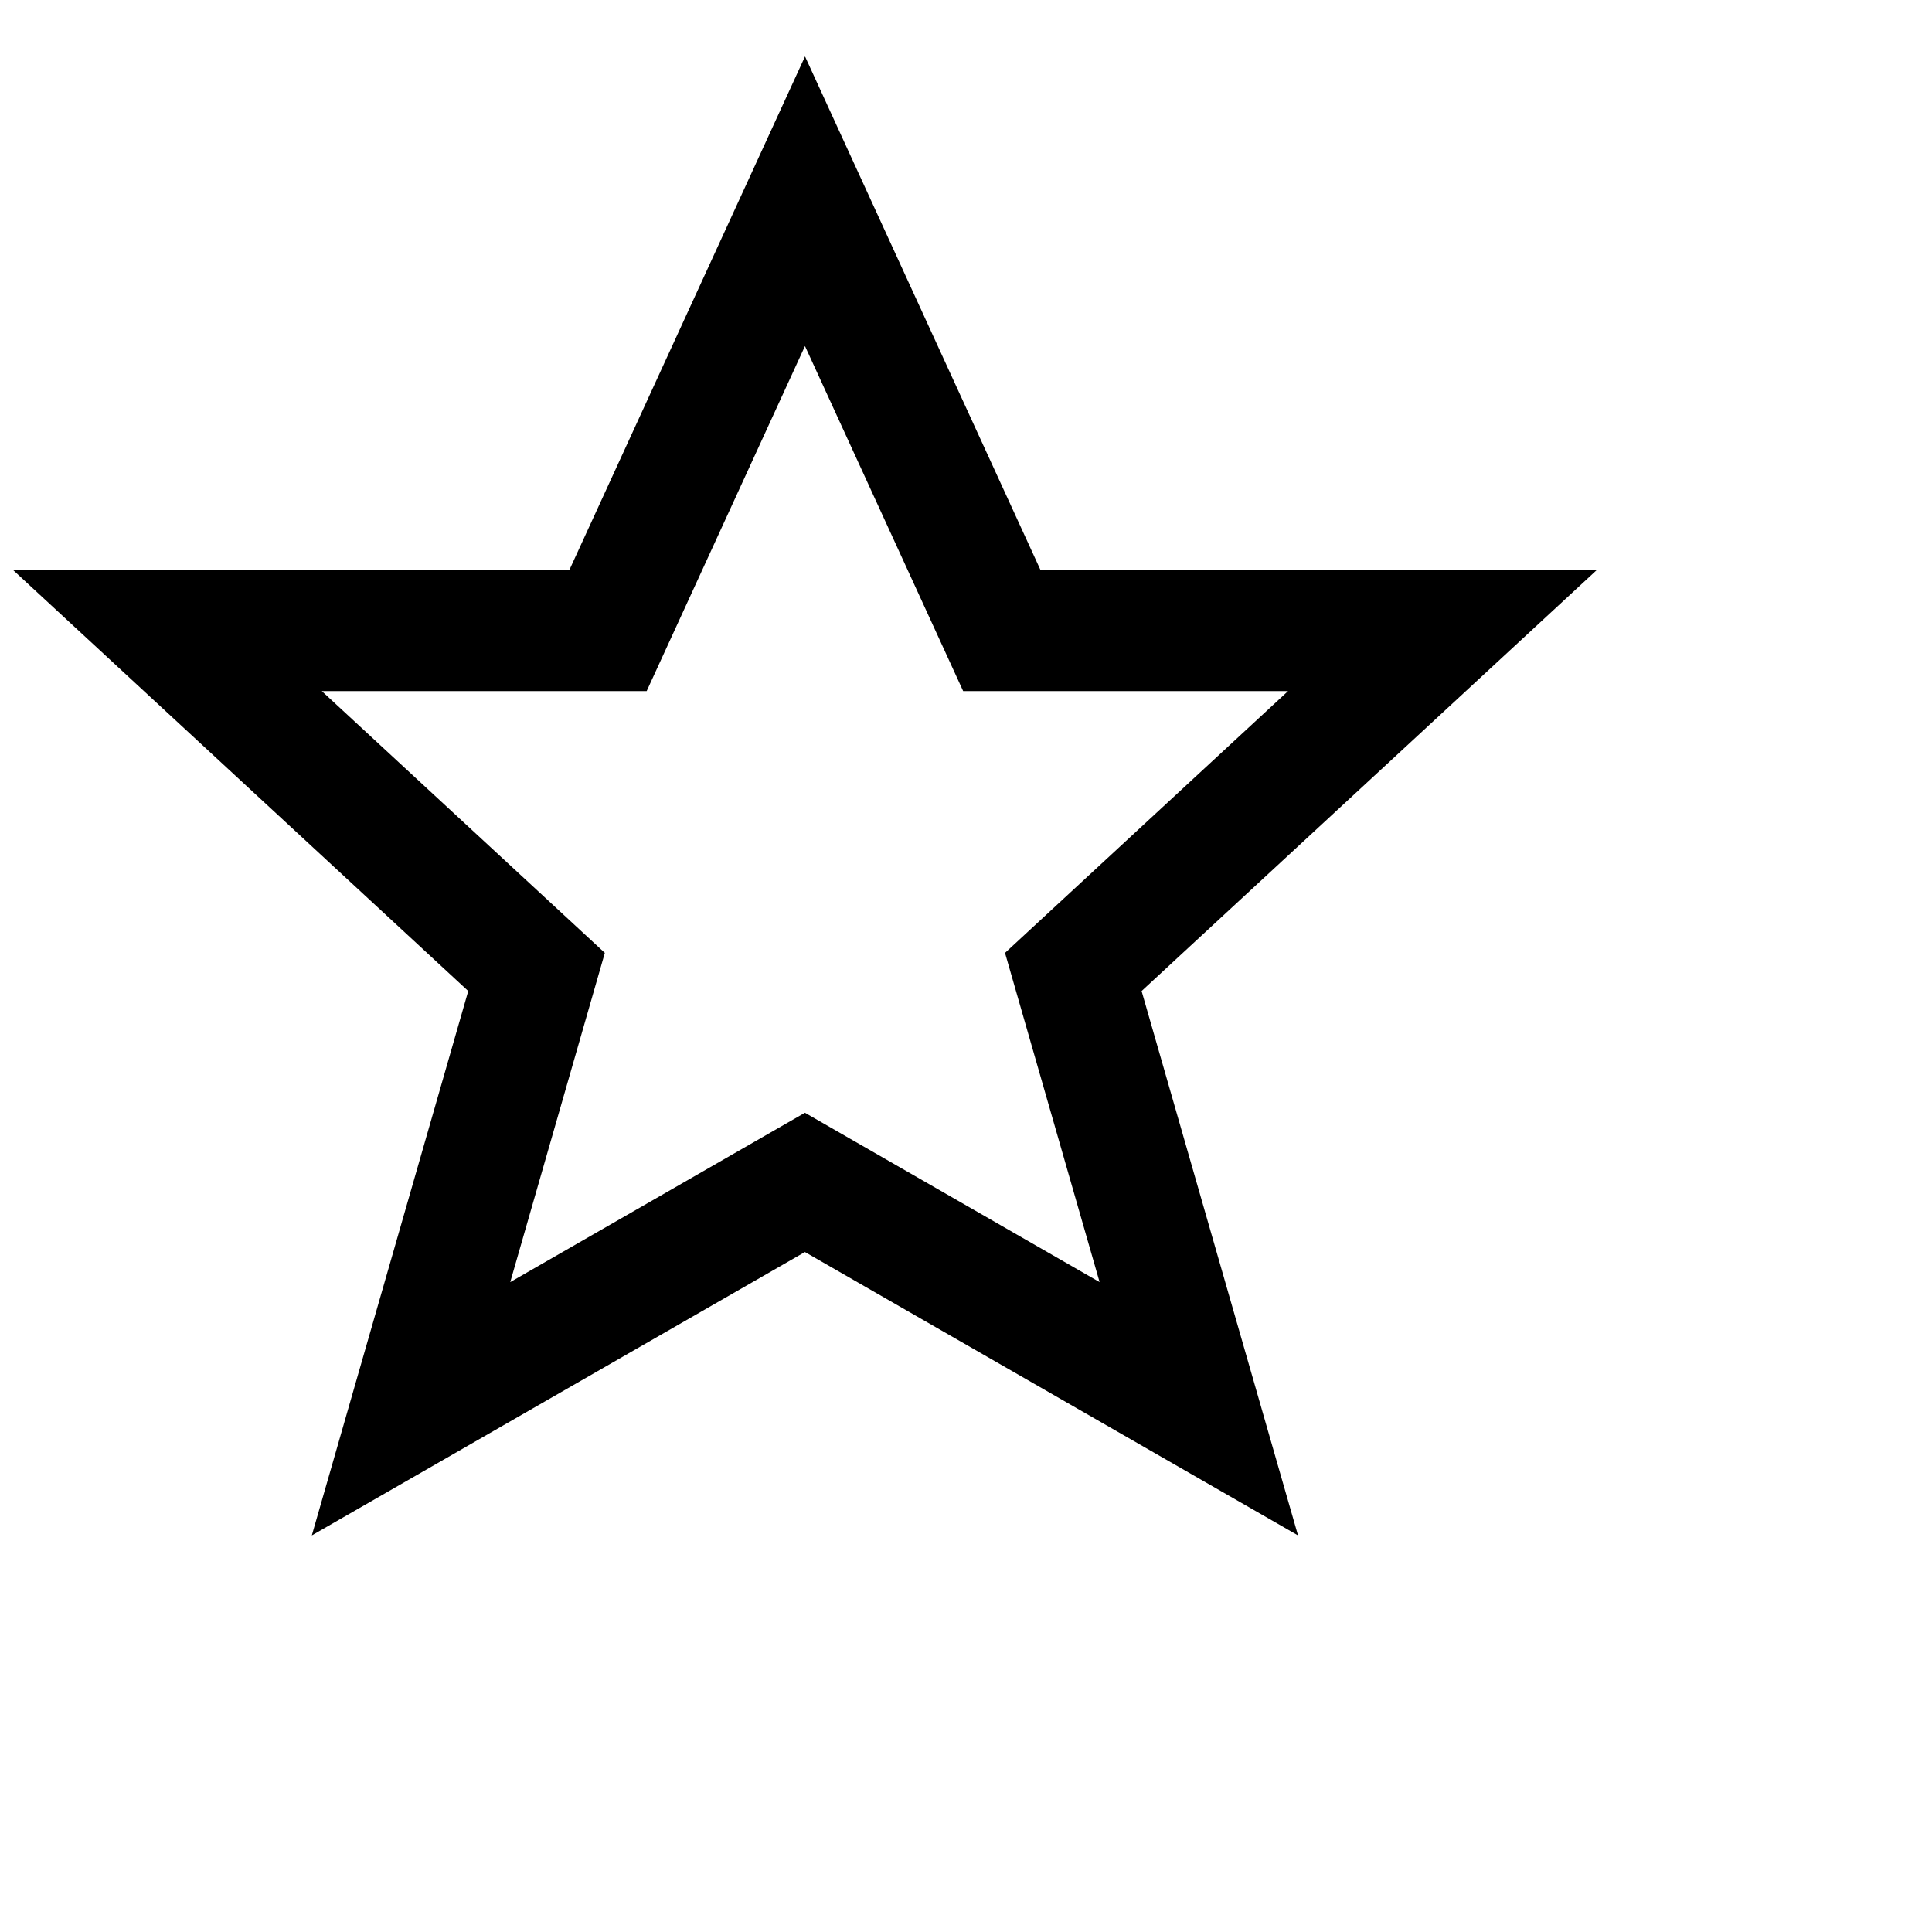
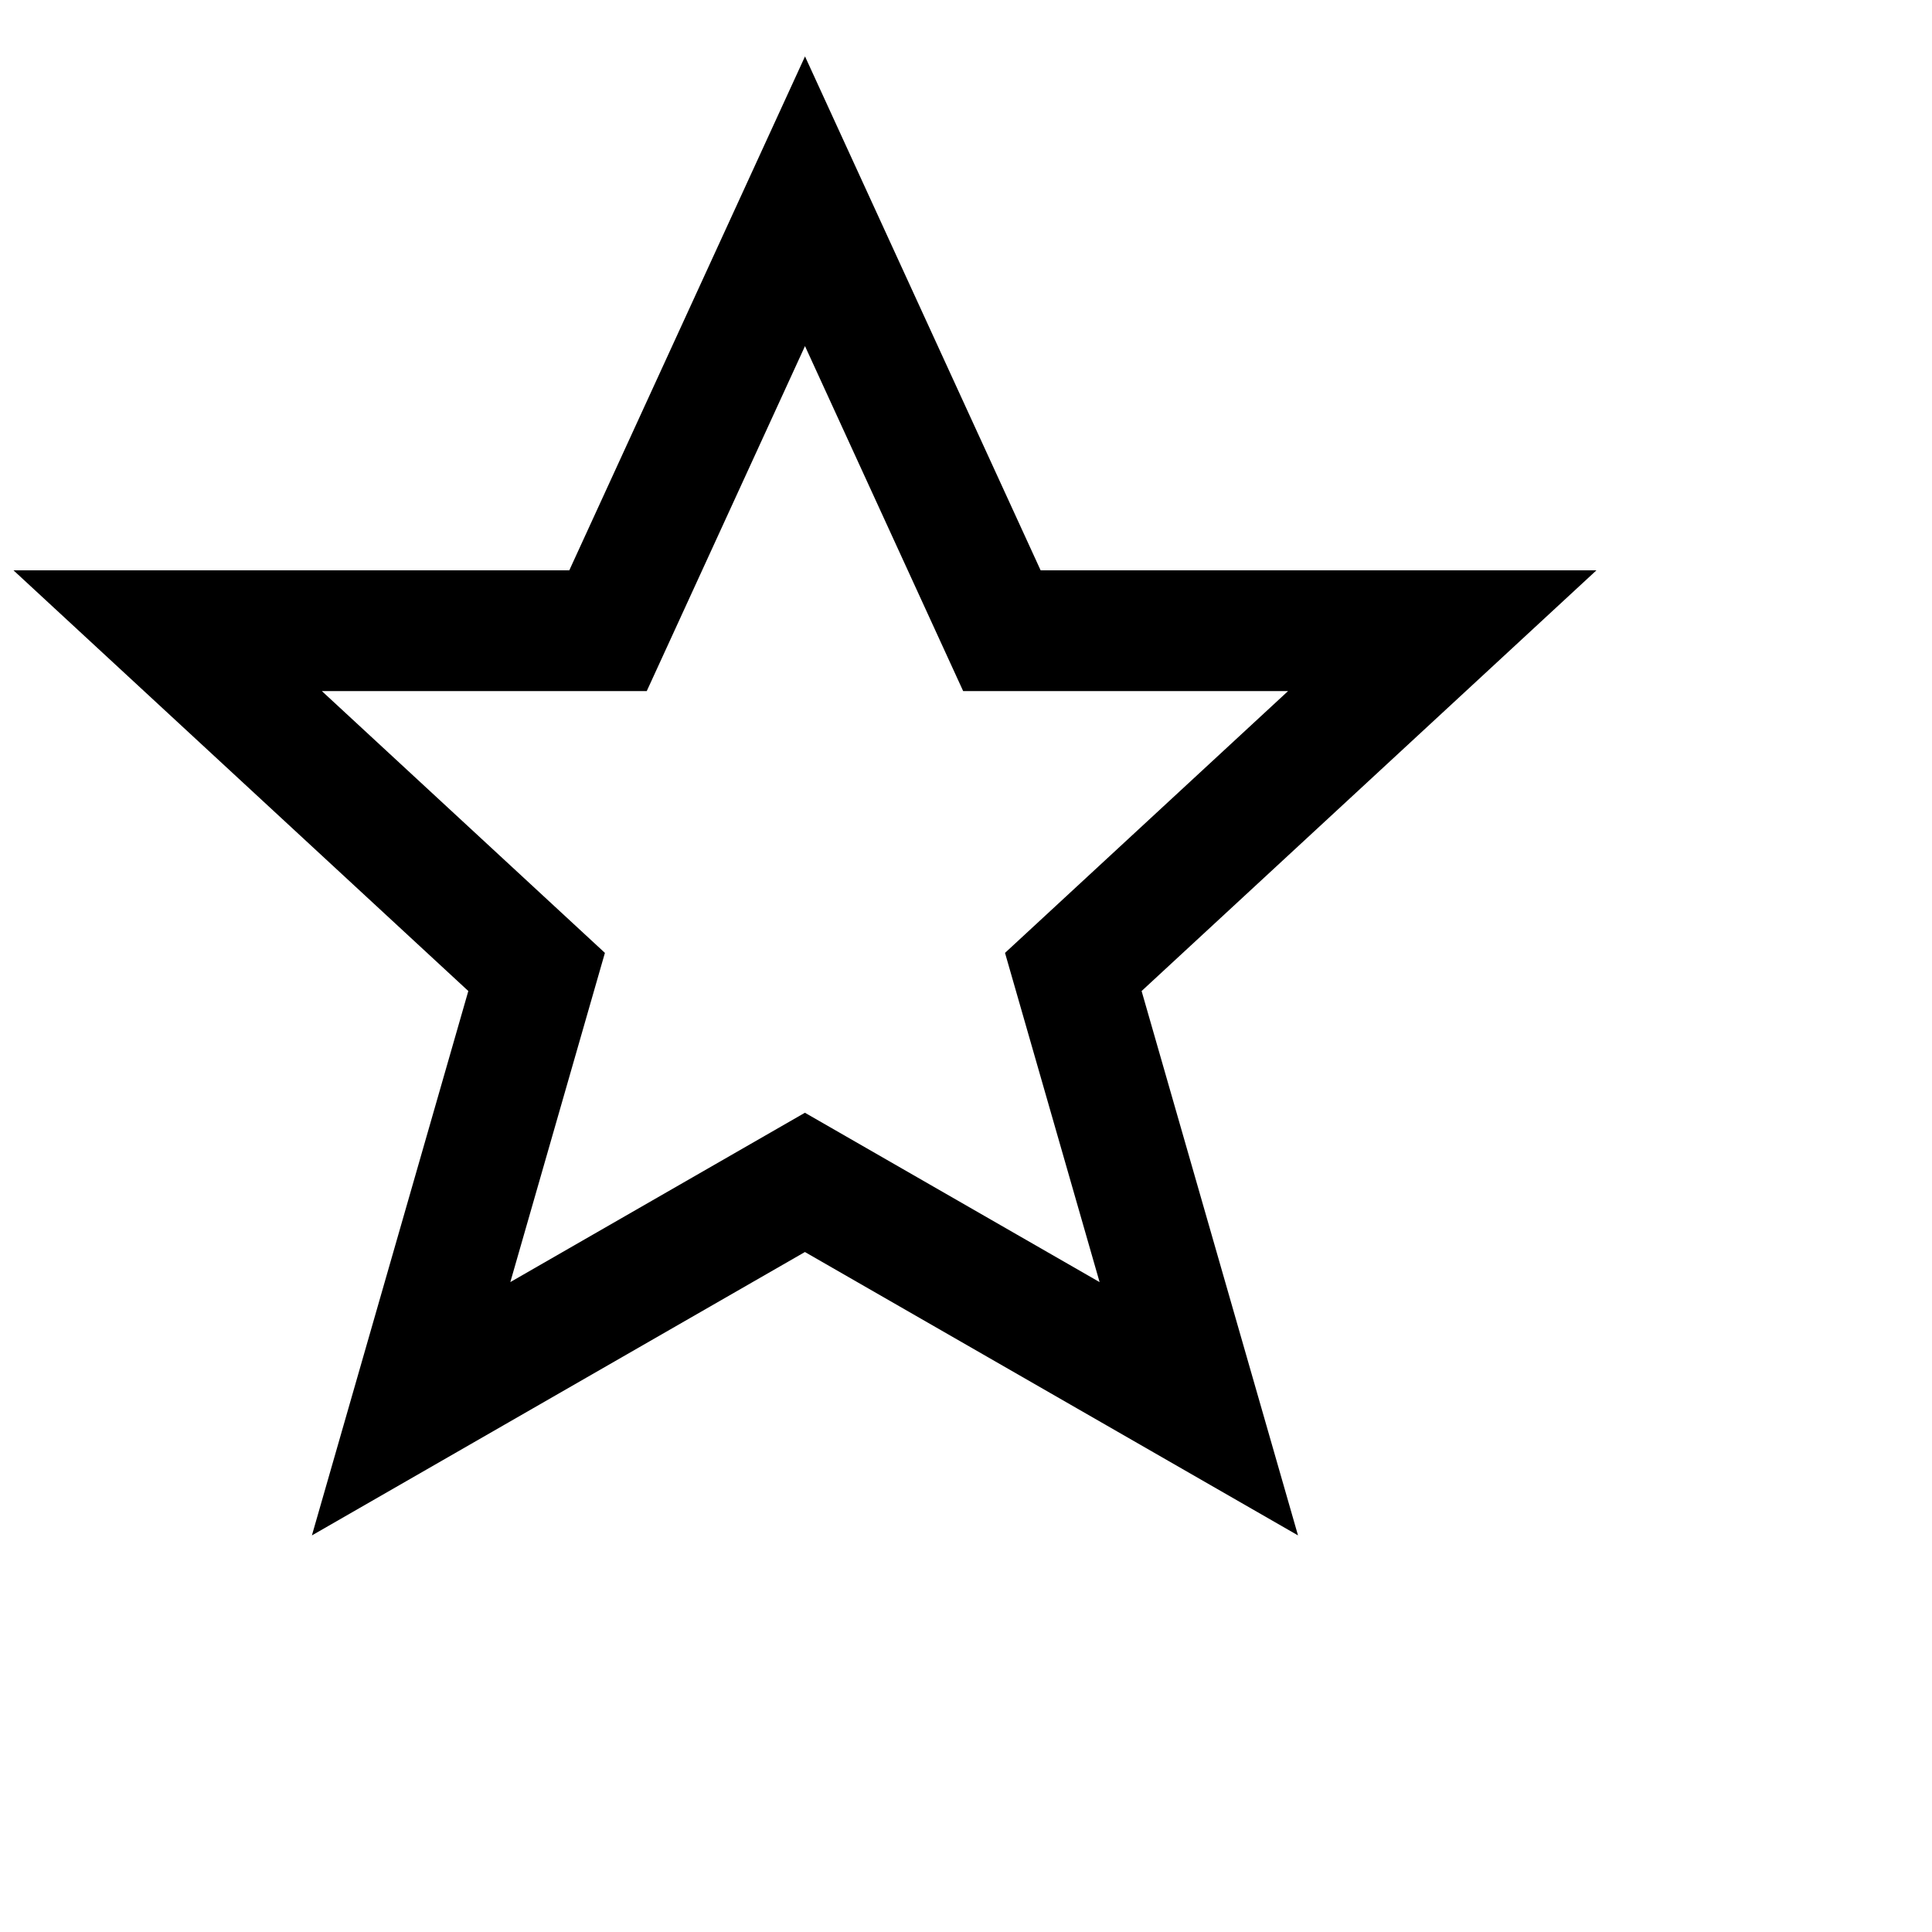
<svg xmlns="http://www.w3.org/2000/svg" version="1.1" x="0px" y="0px" viewBox="0 0 24 24" style="enable-background:new 0 0 24 24;" xml:space="preserve" fill="none">
  <g id="reader-star">
-     <path d="m10 2.5 2.446 5.335h5.47l-4.583 4.239 1.559 5.426-4.893-2.812-4.893 2.812 1.559-5.426-4.583-4.239h2.735 2.735z" stroke="#000" stroke-linecap="round" stroke-width="1.5" />
+     <path d="m10 2.5 2.446 5.335h5.47l-4.583 4.239 1.559 5.426-4.893-2.812-4.892 2.812 1.559-5.426-4.583-4.239h2.735 2.735z" stroke="#000" stroke-linecap="round" stroke-width="1.5" />
  </g>
</svg>
